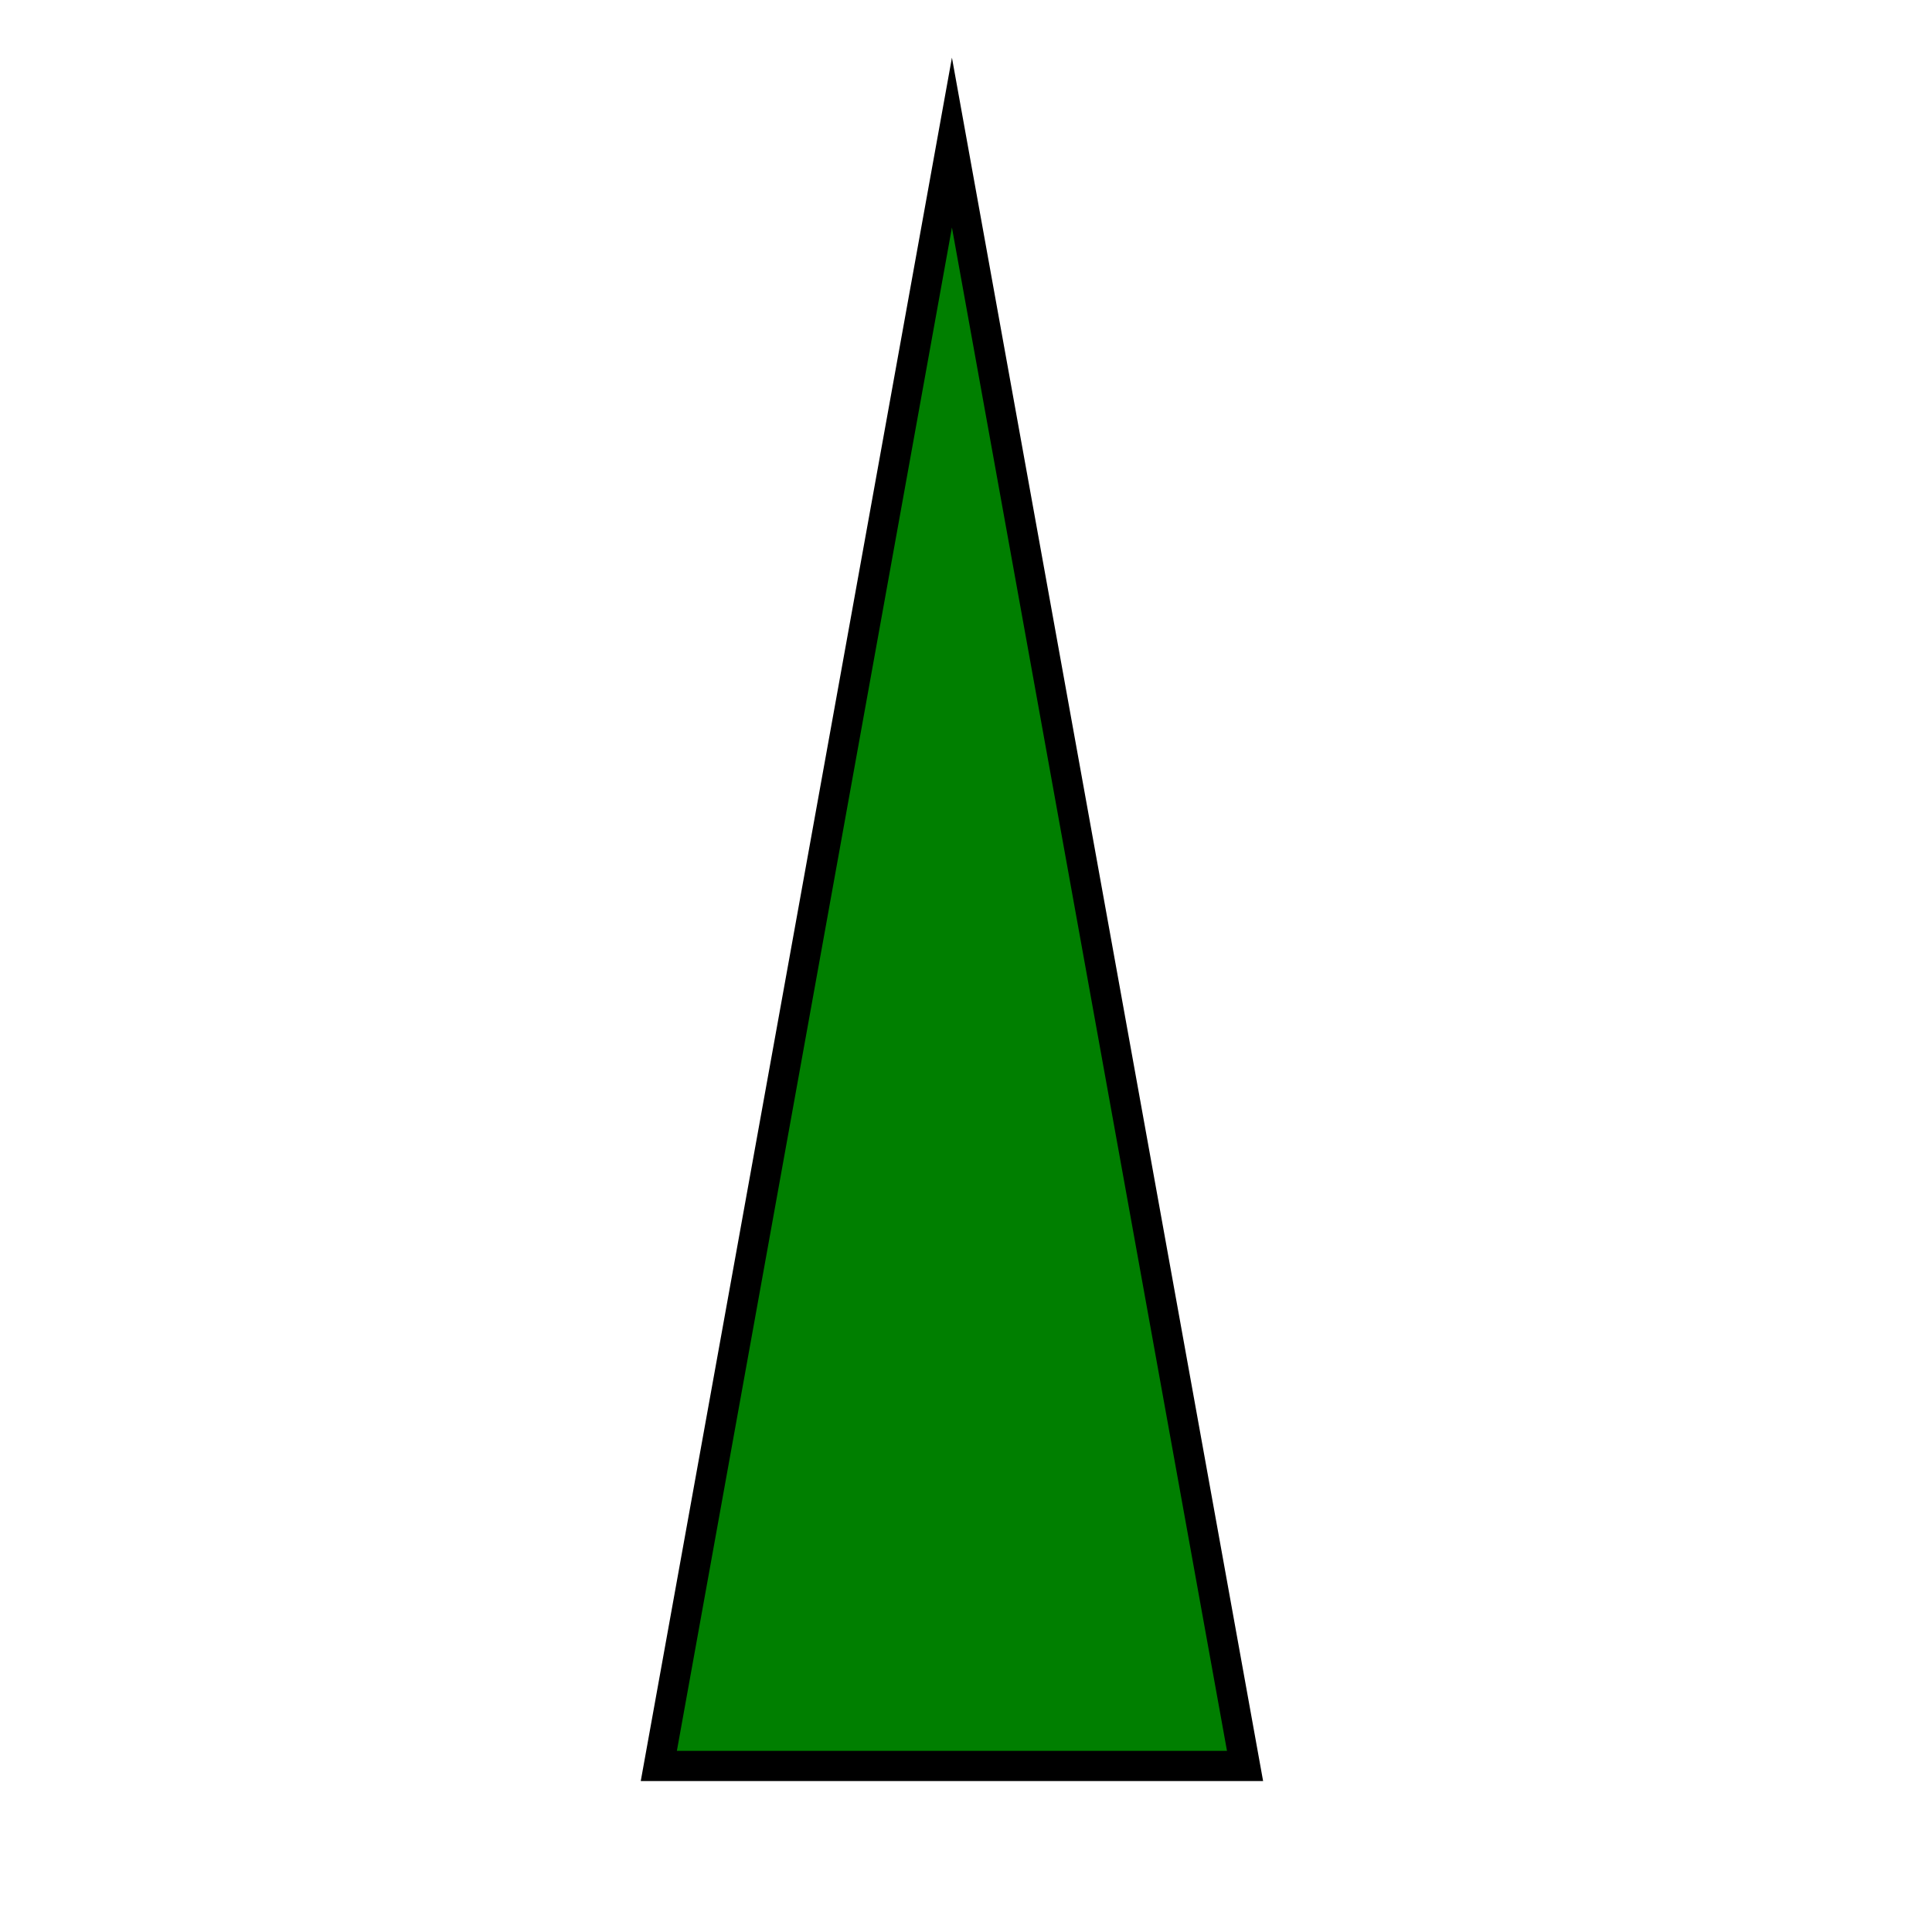
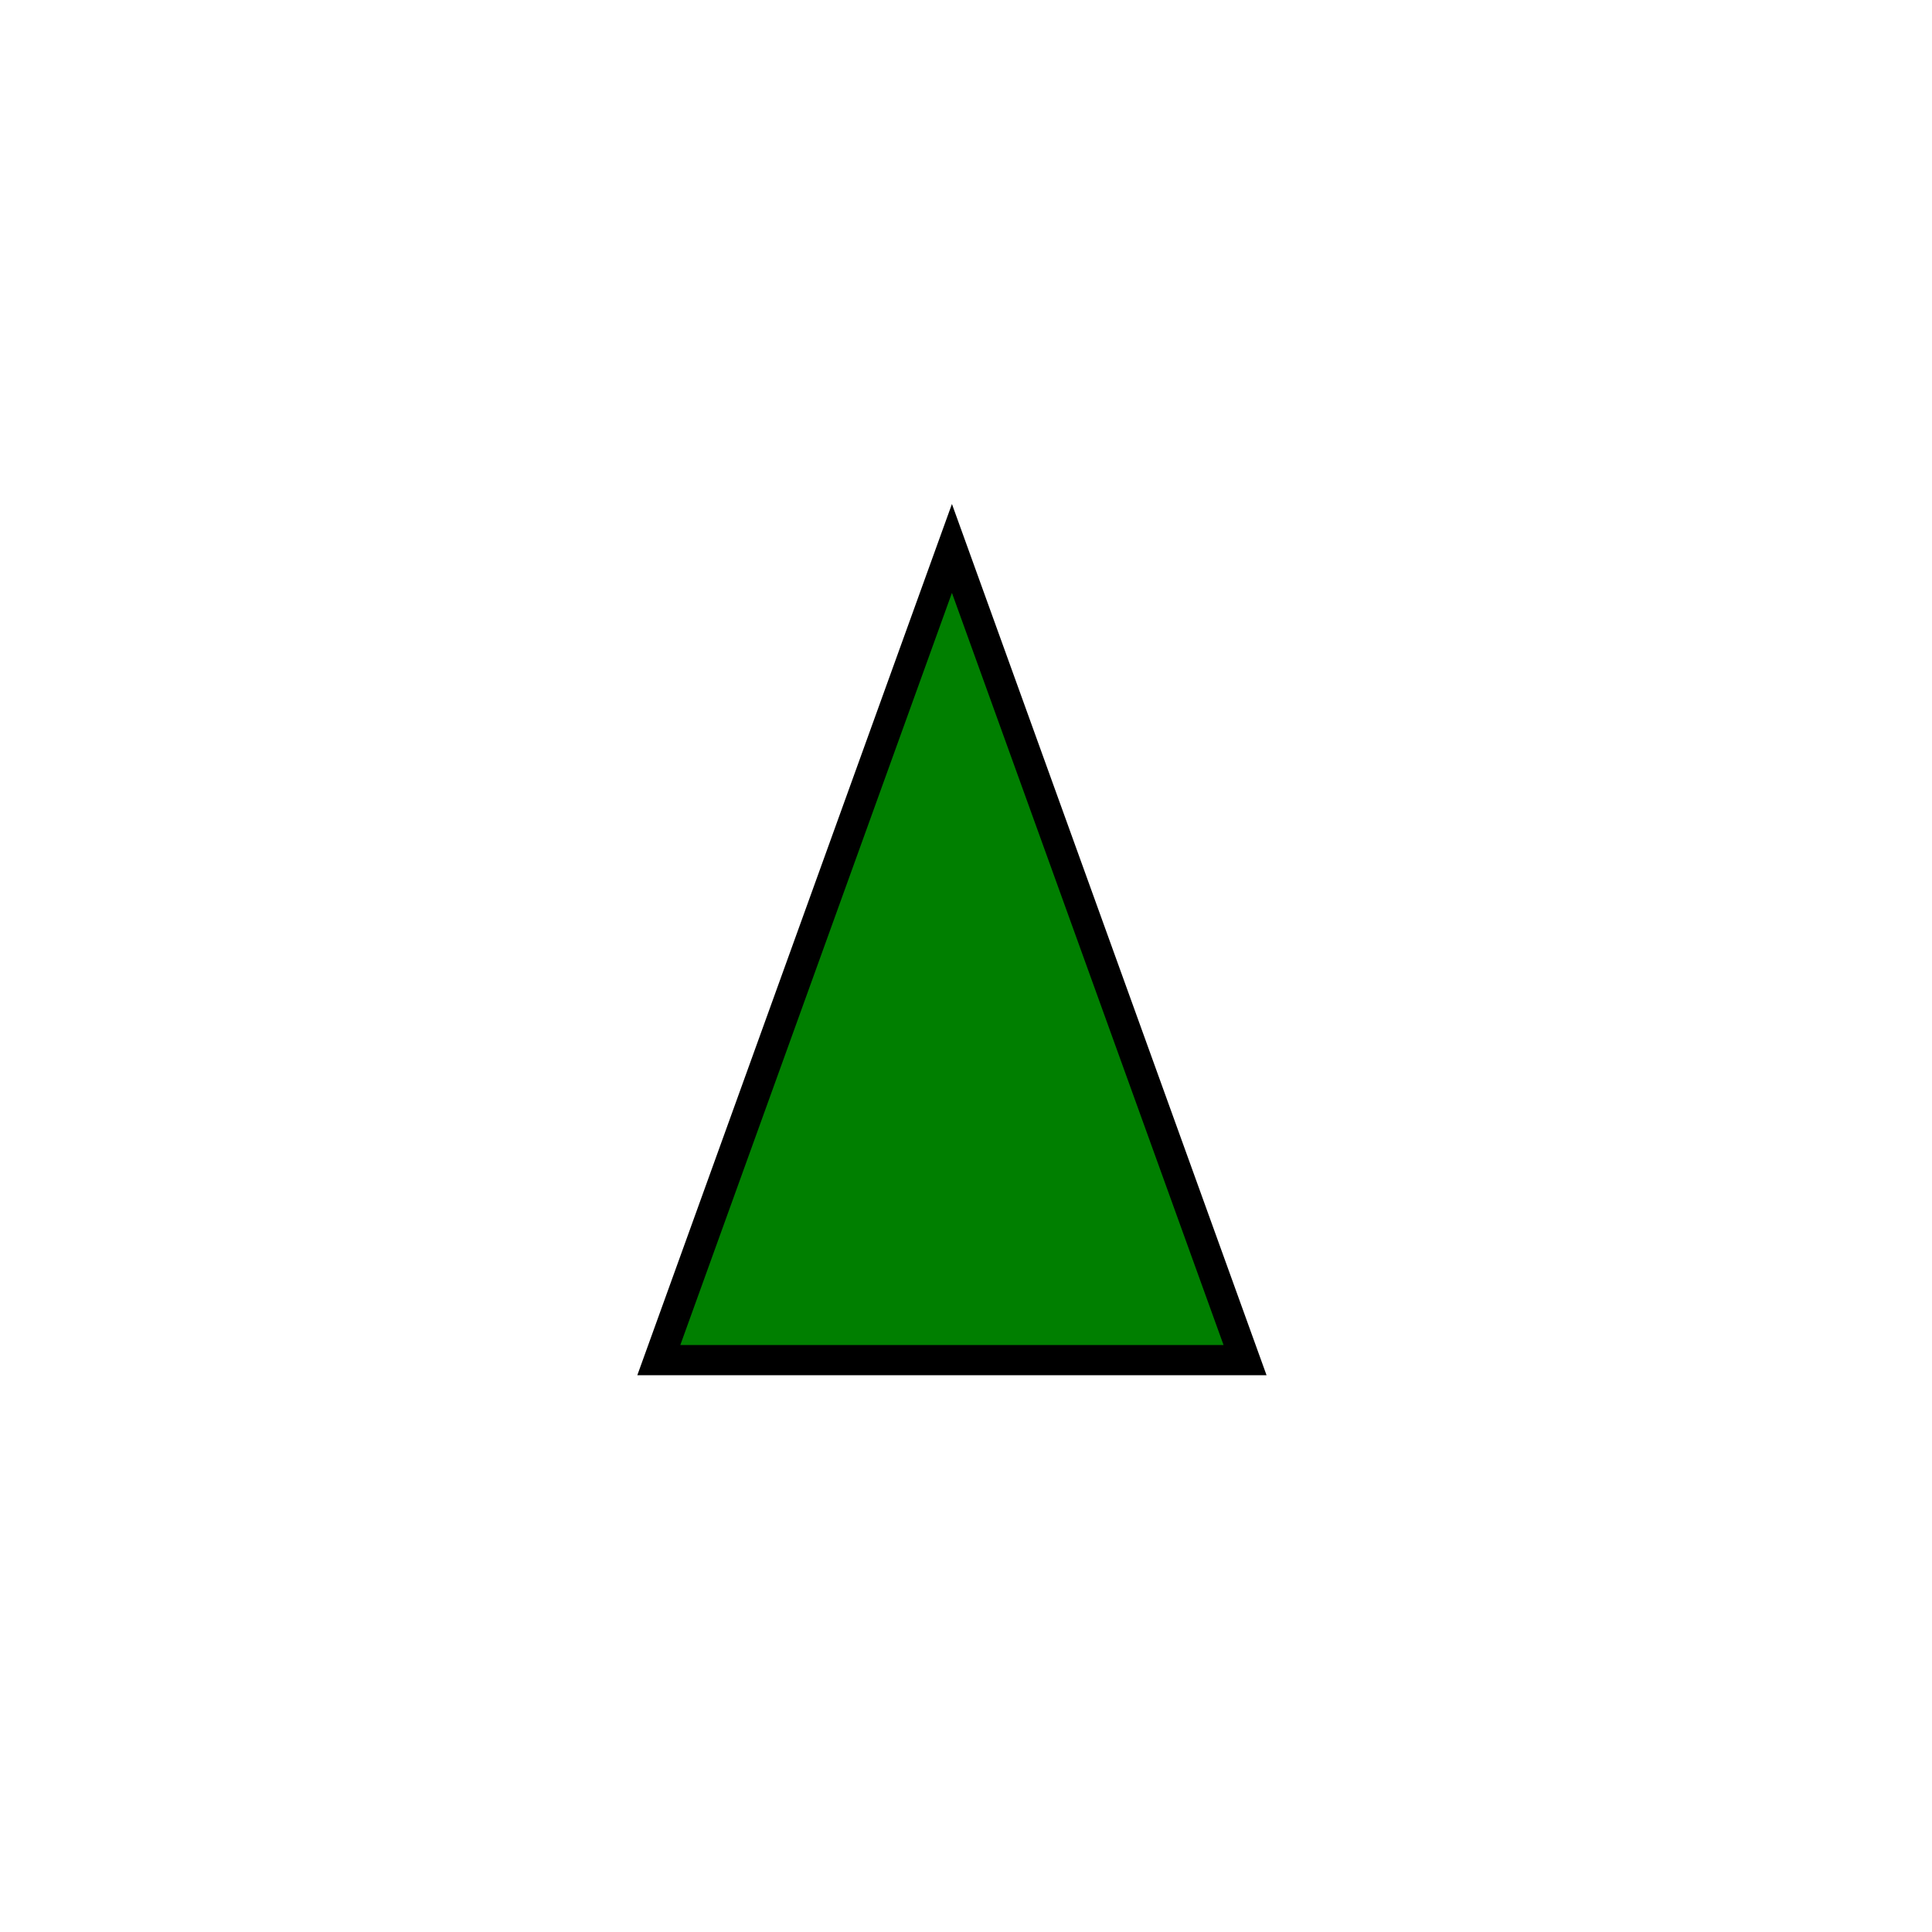
<svg xmlns="http://www.w3.org/2000/svg" version="1.1" id="Слой_1" x="0px" y="0px" width="64px" height="64px" viewBox="0 0 64 64" enable-background="new 0 0 64 64" xml:space="preserve">
-   <polygon fill="#007F00" stroke="#000000" stroke-miterlimit="10" points="21.824,58.5 31.534,4.723 41.244,58.5 " />
+   <polygon fill="#007F00" stroke="#000000" stroke-miterlimit="10" points="21.824,45.056 31.534,18.167 41.244,45.056 " />
</svg>
